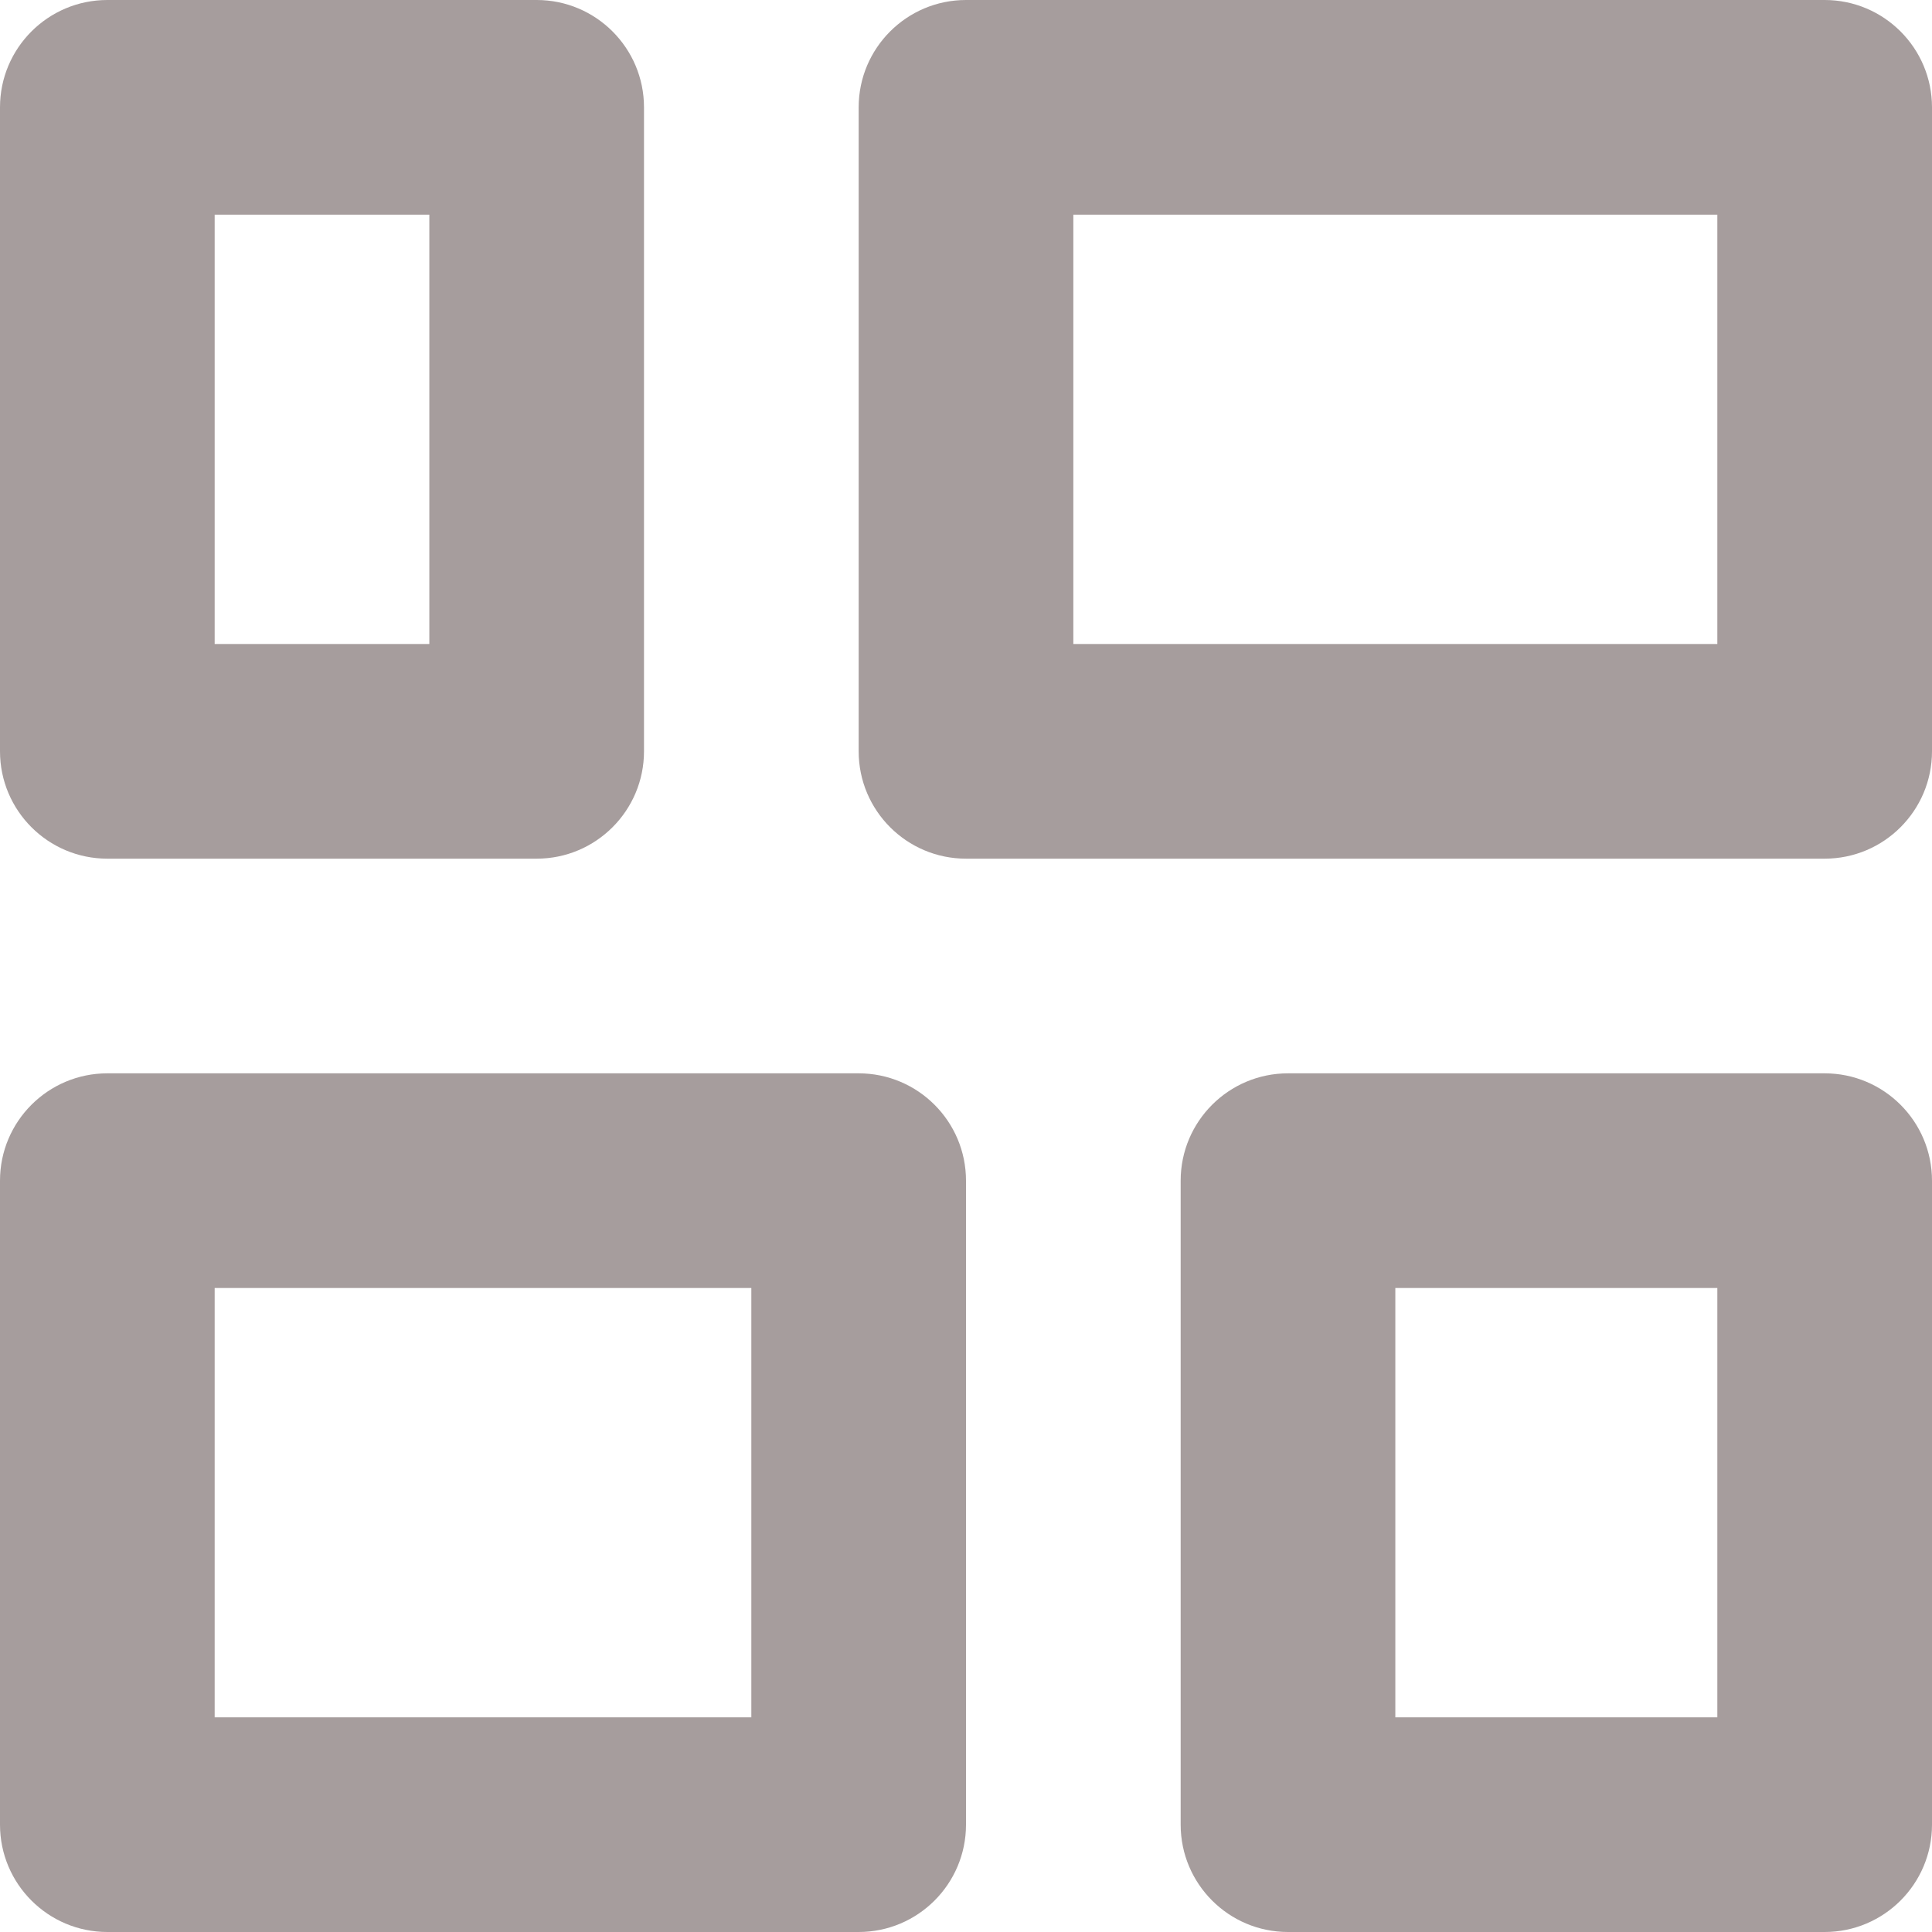
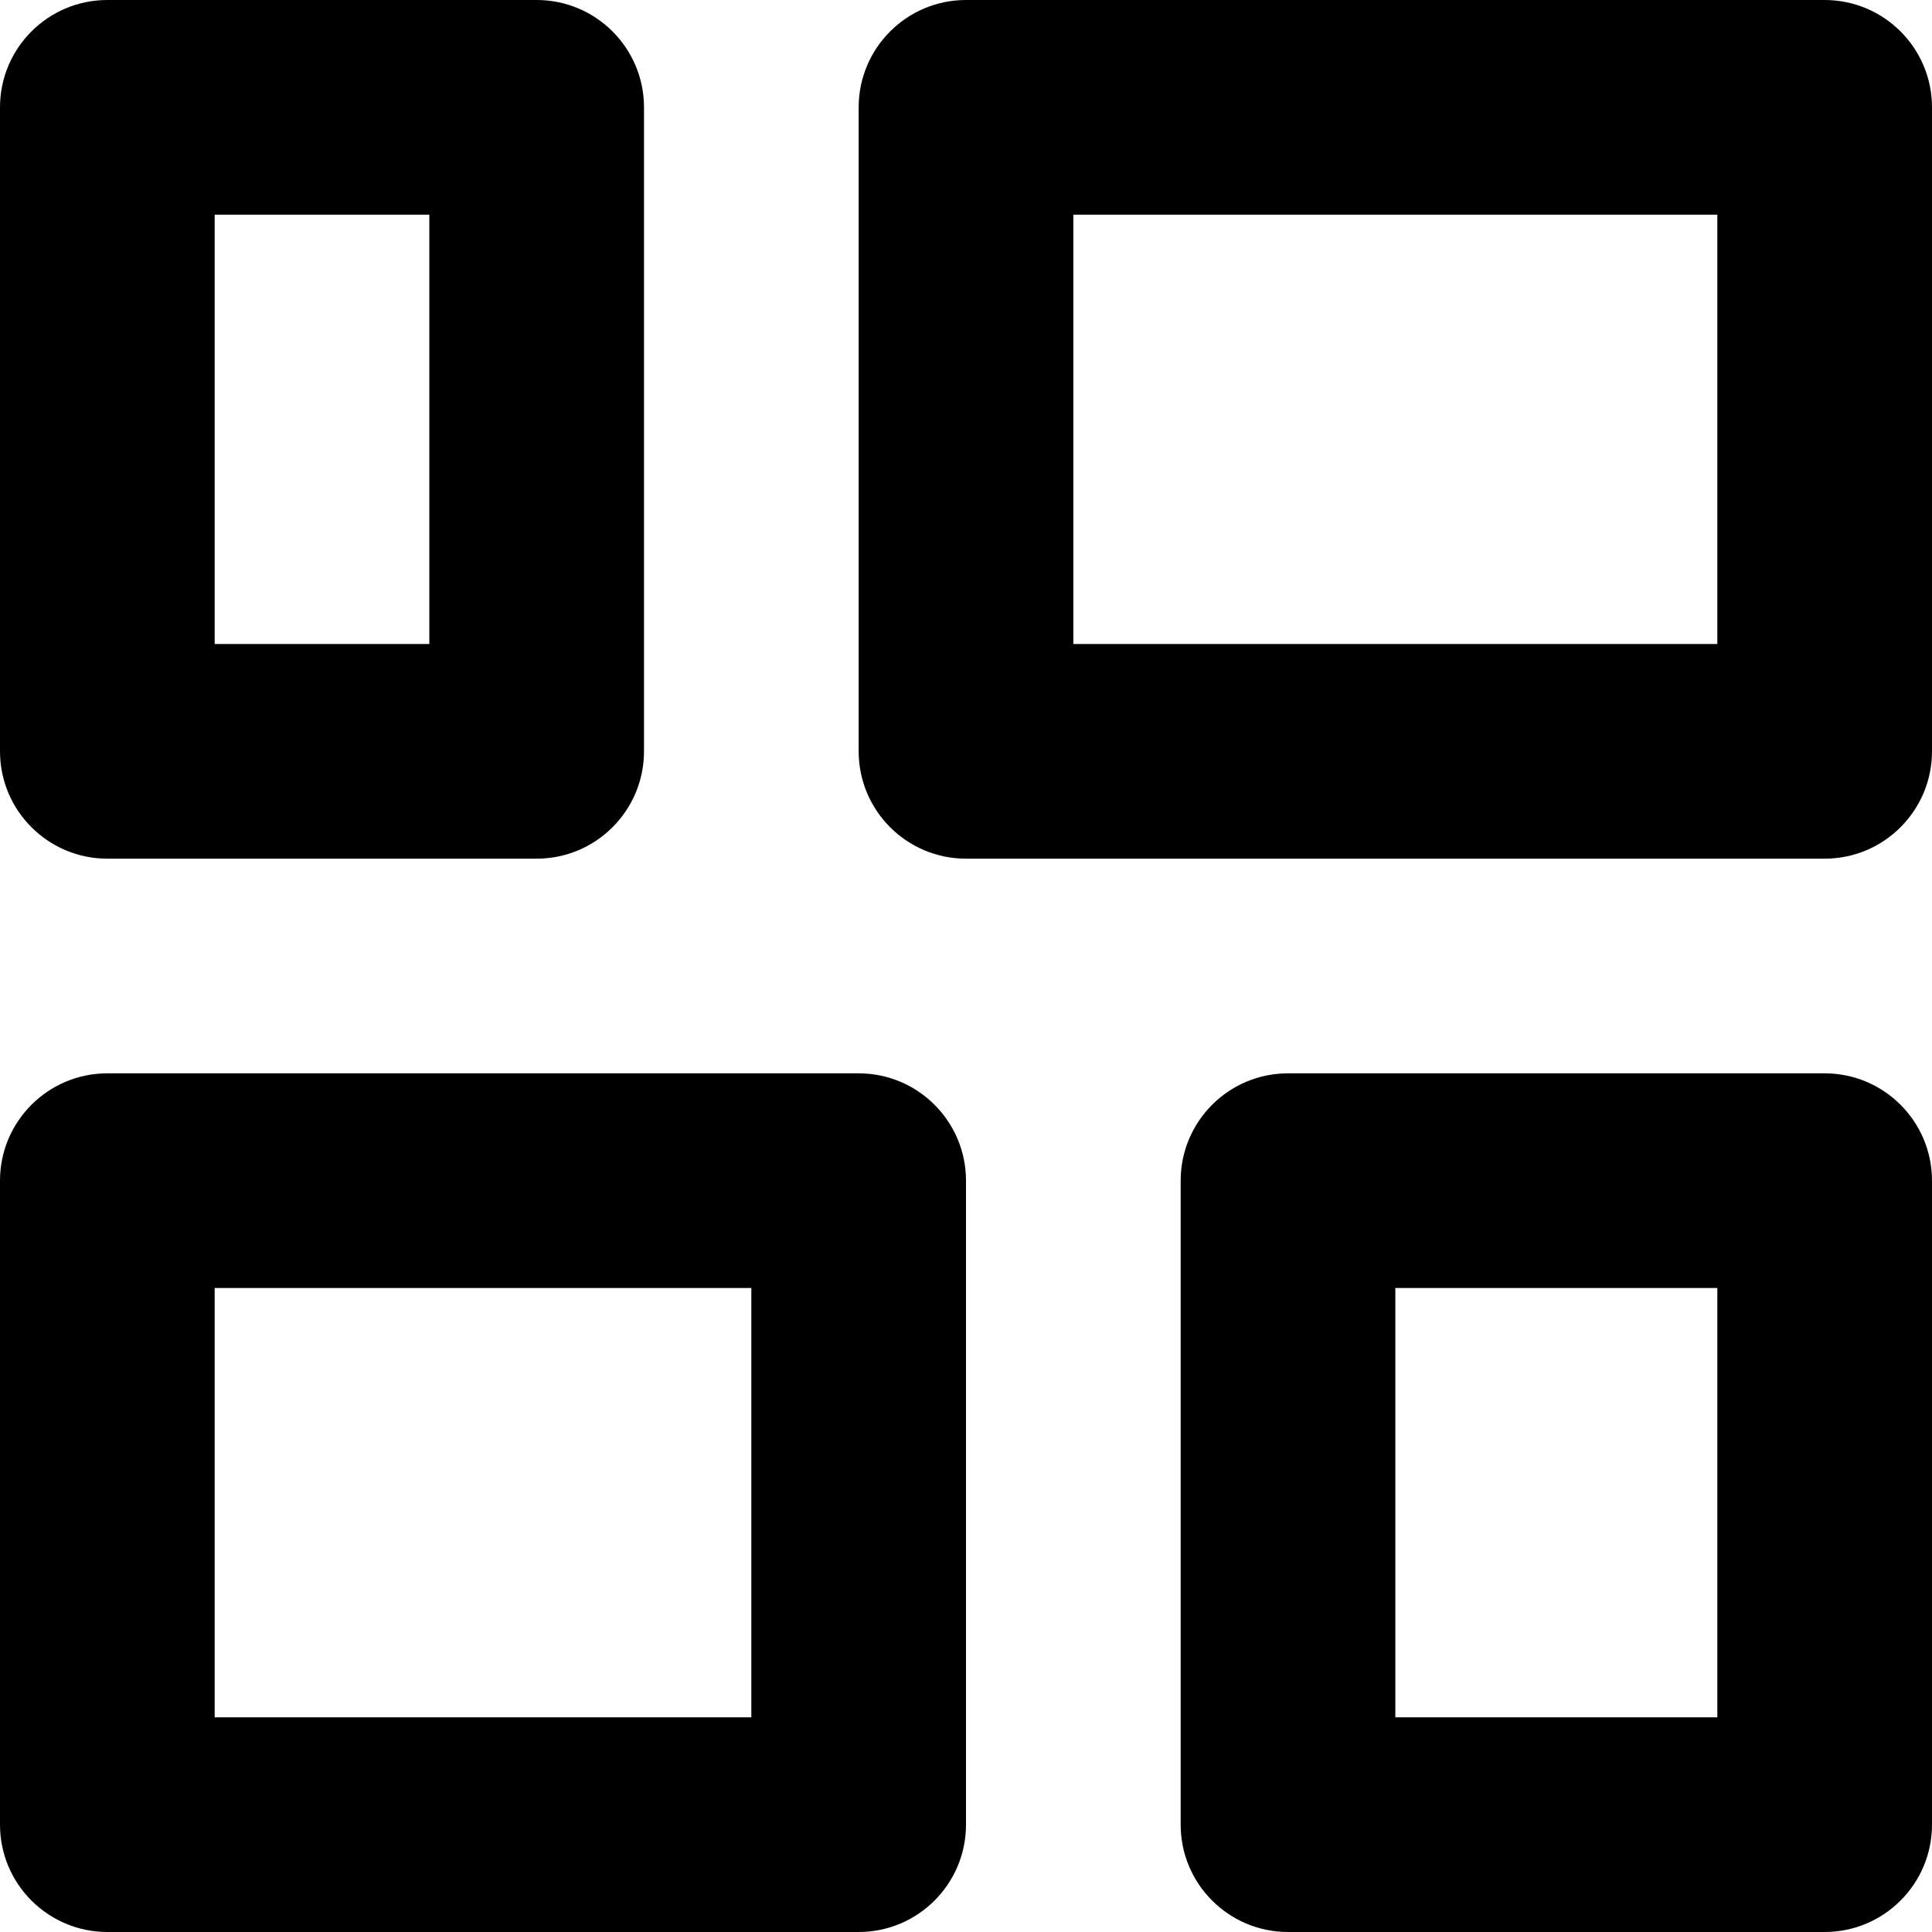
<svg xmlns="http://www.w3.org/2000/svg" width="18" height="18" viewBox="0 0 18 18" fill="none">
-   <path fill-rule="evenodd" clip-rule="evenodd" d="M0 1C0 0.448 0.448 0 1 0H5C5.552 0 6 0.448 6 1V7C6 7.552 5.552 8 5 8H1C0.448 8 0 7.552 0 7V1ZM2 2V6H4V2H2Z" fill="#A69D9D" />
-   <path fill-rule="evenodd" clip-rule="evenodd" d="M0 11C0 10.448 0.448 10 1 10H8C8.552 10 9 10.448 9 11V17C9 17.552 8.552 18 8 18H1C0.448 18 0 17.552 0 17V11ZM2 12V16H7V12H2Z" fill="#A69D9D" />
-   <path fill-rule="evenodd" clip-rule="evenodd" d="M8 1C8 0.448 8.448 0 9 0H17C17.552 0 18 0.448 18 1V7C18 7.552 17.552 8 17 8H9C8.448 8 8 7.552 8 7V1ZM10 2V6H16V2H10Z" fill="#A69D9D" />
-   <path fill-rule="evenodd" clip-rule="evenodd" d="M11 11C11 10.448 11.448 10 12 10H17C17.552 10 18 10.448 18 11V17C18 17.552 17.552 18 17 18H12C11.448 18 11 17.552 11 17V11ZM13 12V16H16V12H13Z" fill="#A69D9D" />
+   <path fill-rule="evenodd" clip-rule="evenodd" d="M0 1C0 0.448 0.448 0 1 0H5C5.552 0 6 0.448 6 1V7C6 7.552 5.552 8 5 8H1C0.448 8 0 7.552 0 7V1ZM2 2V6H4V2H2Z" fill="currentColor" />
+   <path fill-rule="evenodd" clip-rule="evenodd" d="M0 11C0 10.448 0.448 10 1 10H8C8.552 10 9 10.448 9 11V17C9 17.552 8.552 18 8 18H1C0.448 18 0 17.552 0 17V11ZM2 12V16H7V12H2Z" fill="currentColor" />
+   <path fill-rule="evenodd" clip-rule="evenodd" d="M8 1C8 0.448 8.448 0 9 0H17C17.552 0 18 0.448 18 1V7C18 7.552 17.552 8 17 8H9C8.448 8 8 7.552 8 7V1ZM10 2V6H16V2H10Z" fill="currentColor" />
+   <path fill-rule="evenodd" clip-rule="evenodd" d="M11 11C11 10.448 11.448 10 12 10H17C17.552 10 18 10.448 18 11V17C18 17.552 17.552 18 17 18H12C11.448 18 11 17.552 11 17V11ZM13 12V16H16V12H13Z" fill="currentColor" />
</svg>
